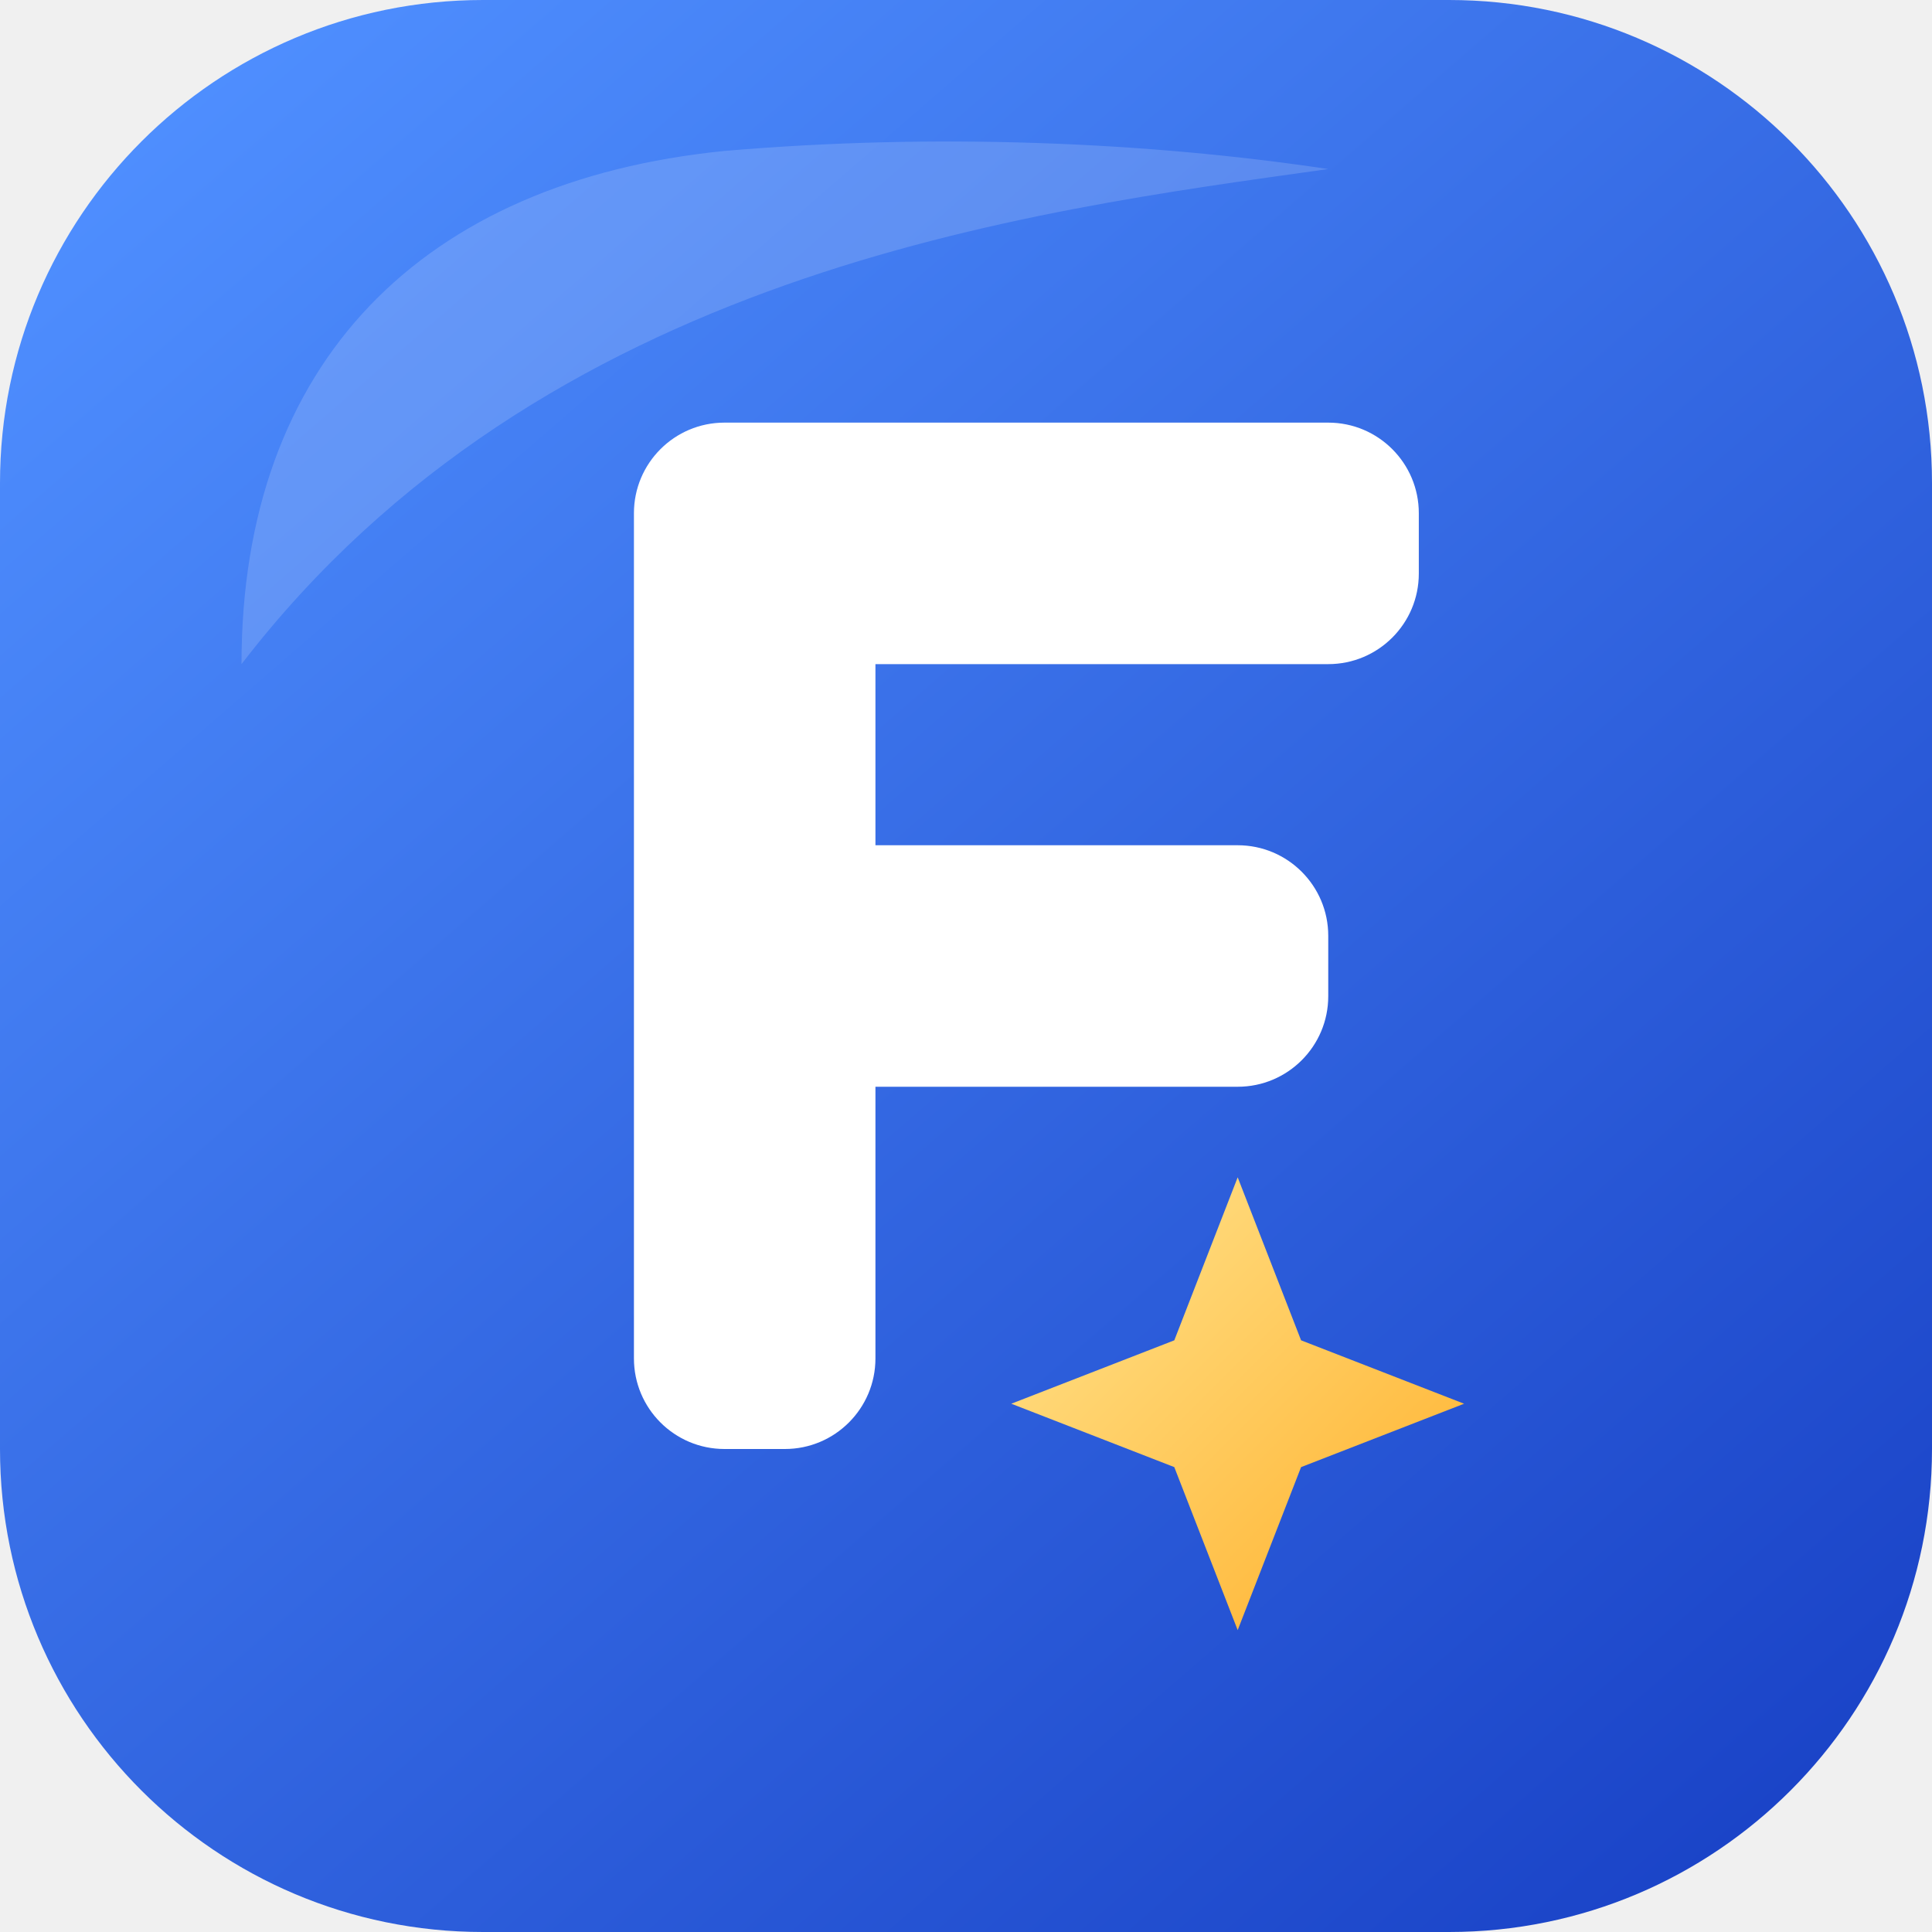
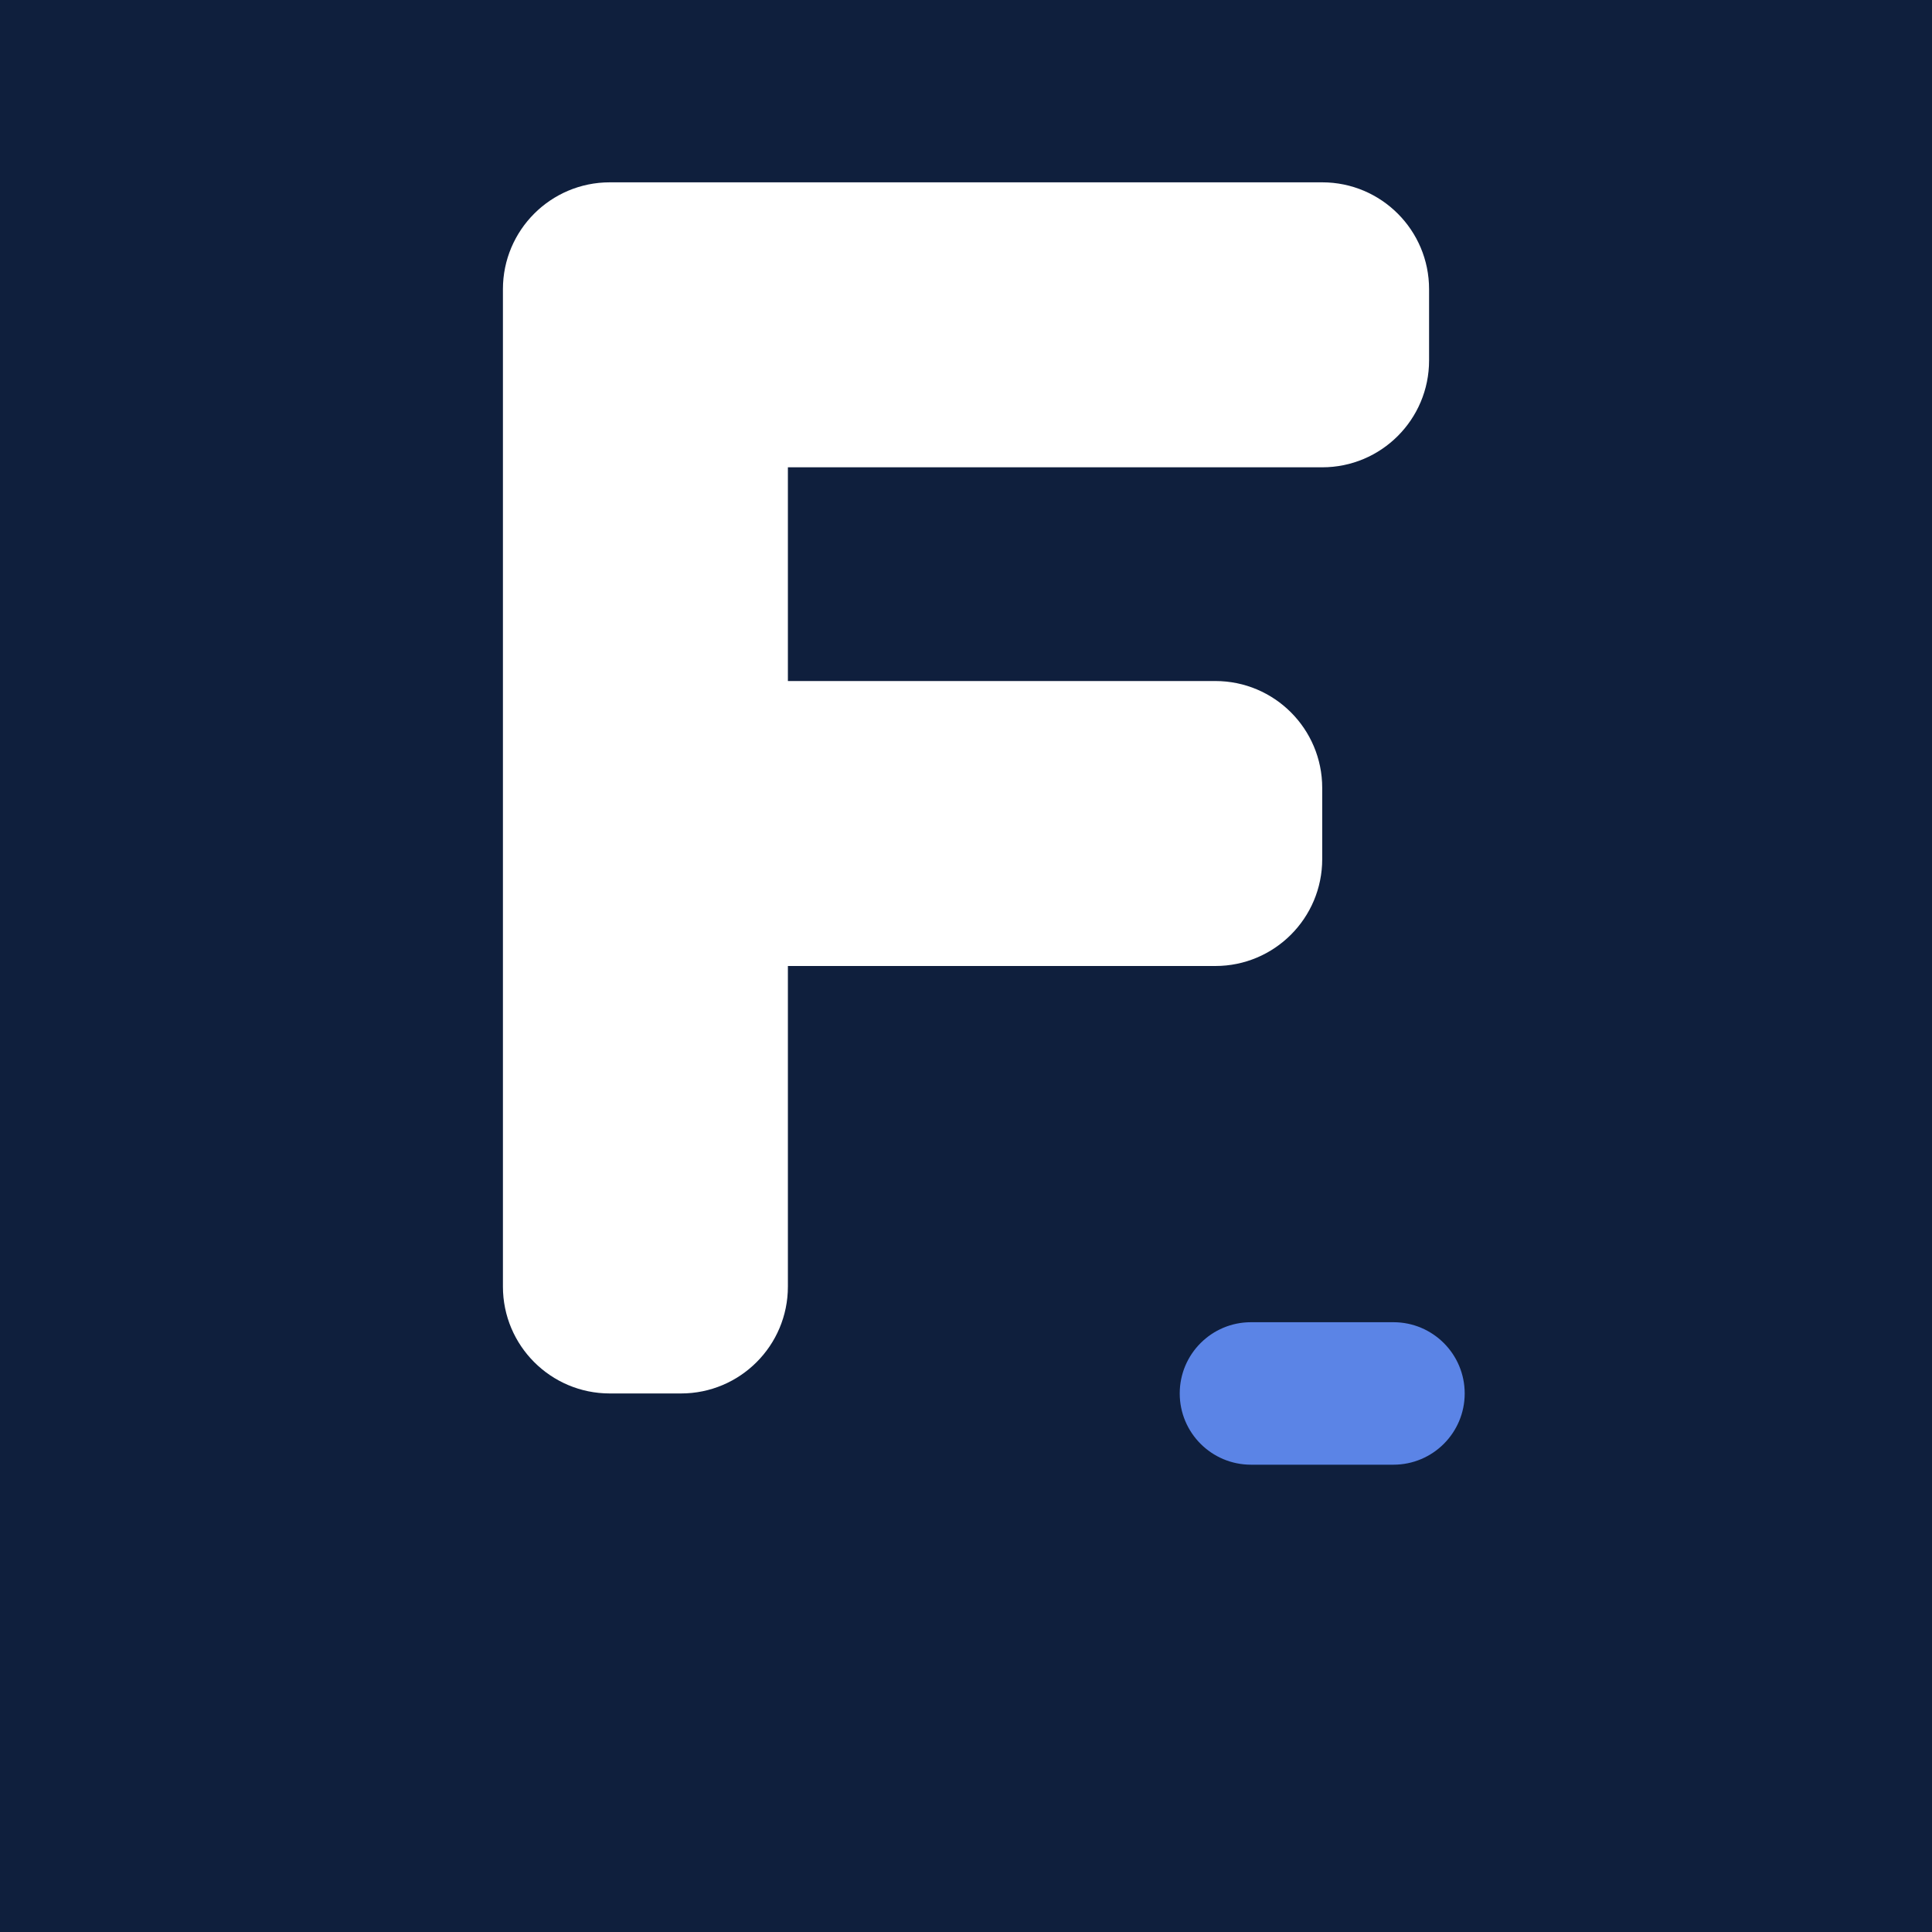
<svg xmlns="http://www.w3.org/2000/svg" viewBox="0 0 64 64">
-   <defs>
-     <linearGradient id="fz-g" x1="6" y1="2" x2="58" y2="62" gradientUnits="userSpaceOnUse">
-       <stop stop-color="#4F8FFF" />
-       <stop offset="1" stop-color="#1A43C7" />
-     </linearGradient>
-     <linearGradient id="fz-s" x1="34" y1="39" x2="48" y2="53" gradientUnits="userSpaceOnUse">
-       <stop stop-color="#FFE48F" />
-       <stop offset="1" stop-color="#FFB22E" />
-     </linearGradient>
-   </defs>
-   <rect width="64" height="64" rx="16" fill="url(#fz-g)" />
-   <path d="M8 22C8 12 14 6 24 5c7-.6 14-.3 20 .6C34 7 18 9 8 22Z" fill="#fff" opacity=".16" />
-   <path fill="#fff" d="M21 17a3 3 0 0 1 3-3h20a3 3 0 0 1 3 3v2a3 3 0 0 1-3 3H29v6h12a3 3 0 0 1 3 3v2a3 3 0 0 1-3 3H29v9a3 3 0 0 1-3 3h-2a3 3 0 0 1-3-3Z" />
-   <path fill="url(#fz-s)" d="M41 39l2.1 5.4L48.5 46.5 43.1 48.6 41 54l-2.1-5.4L33.5 46.5l5.4-2.1Z" />
+   <rect width="64" height="64" fill="#0F1F3D" />
+   <g transform="translate(32 32) scale(1.18) translate(-34 -36)">
+     <path fill="#fff" d="M21 17a3 3 0 0 1 3-3h20a3 3 0 0 1 3 3v2a3 3 0 0 1-3 3H29v6h12a3 3 0 0 1 3 3v2a3 3 0 0 1-3 3H29v9a3 3 0 0 1-3 3h-2a3 3 0 0 1-3-3Z" />
+     <rect x="40" y="46" width="8" height="4" rx="2" fill="#5B84E6" />
+   </g>
</svg>
